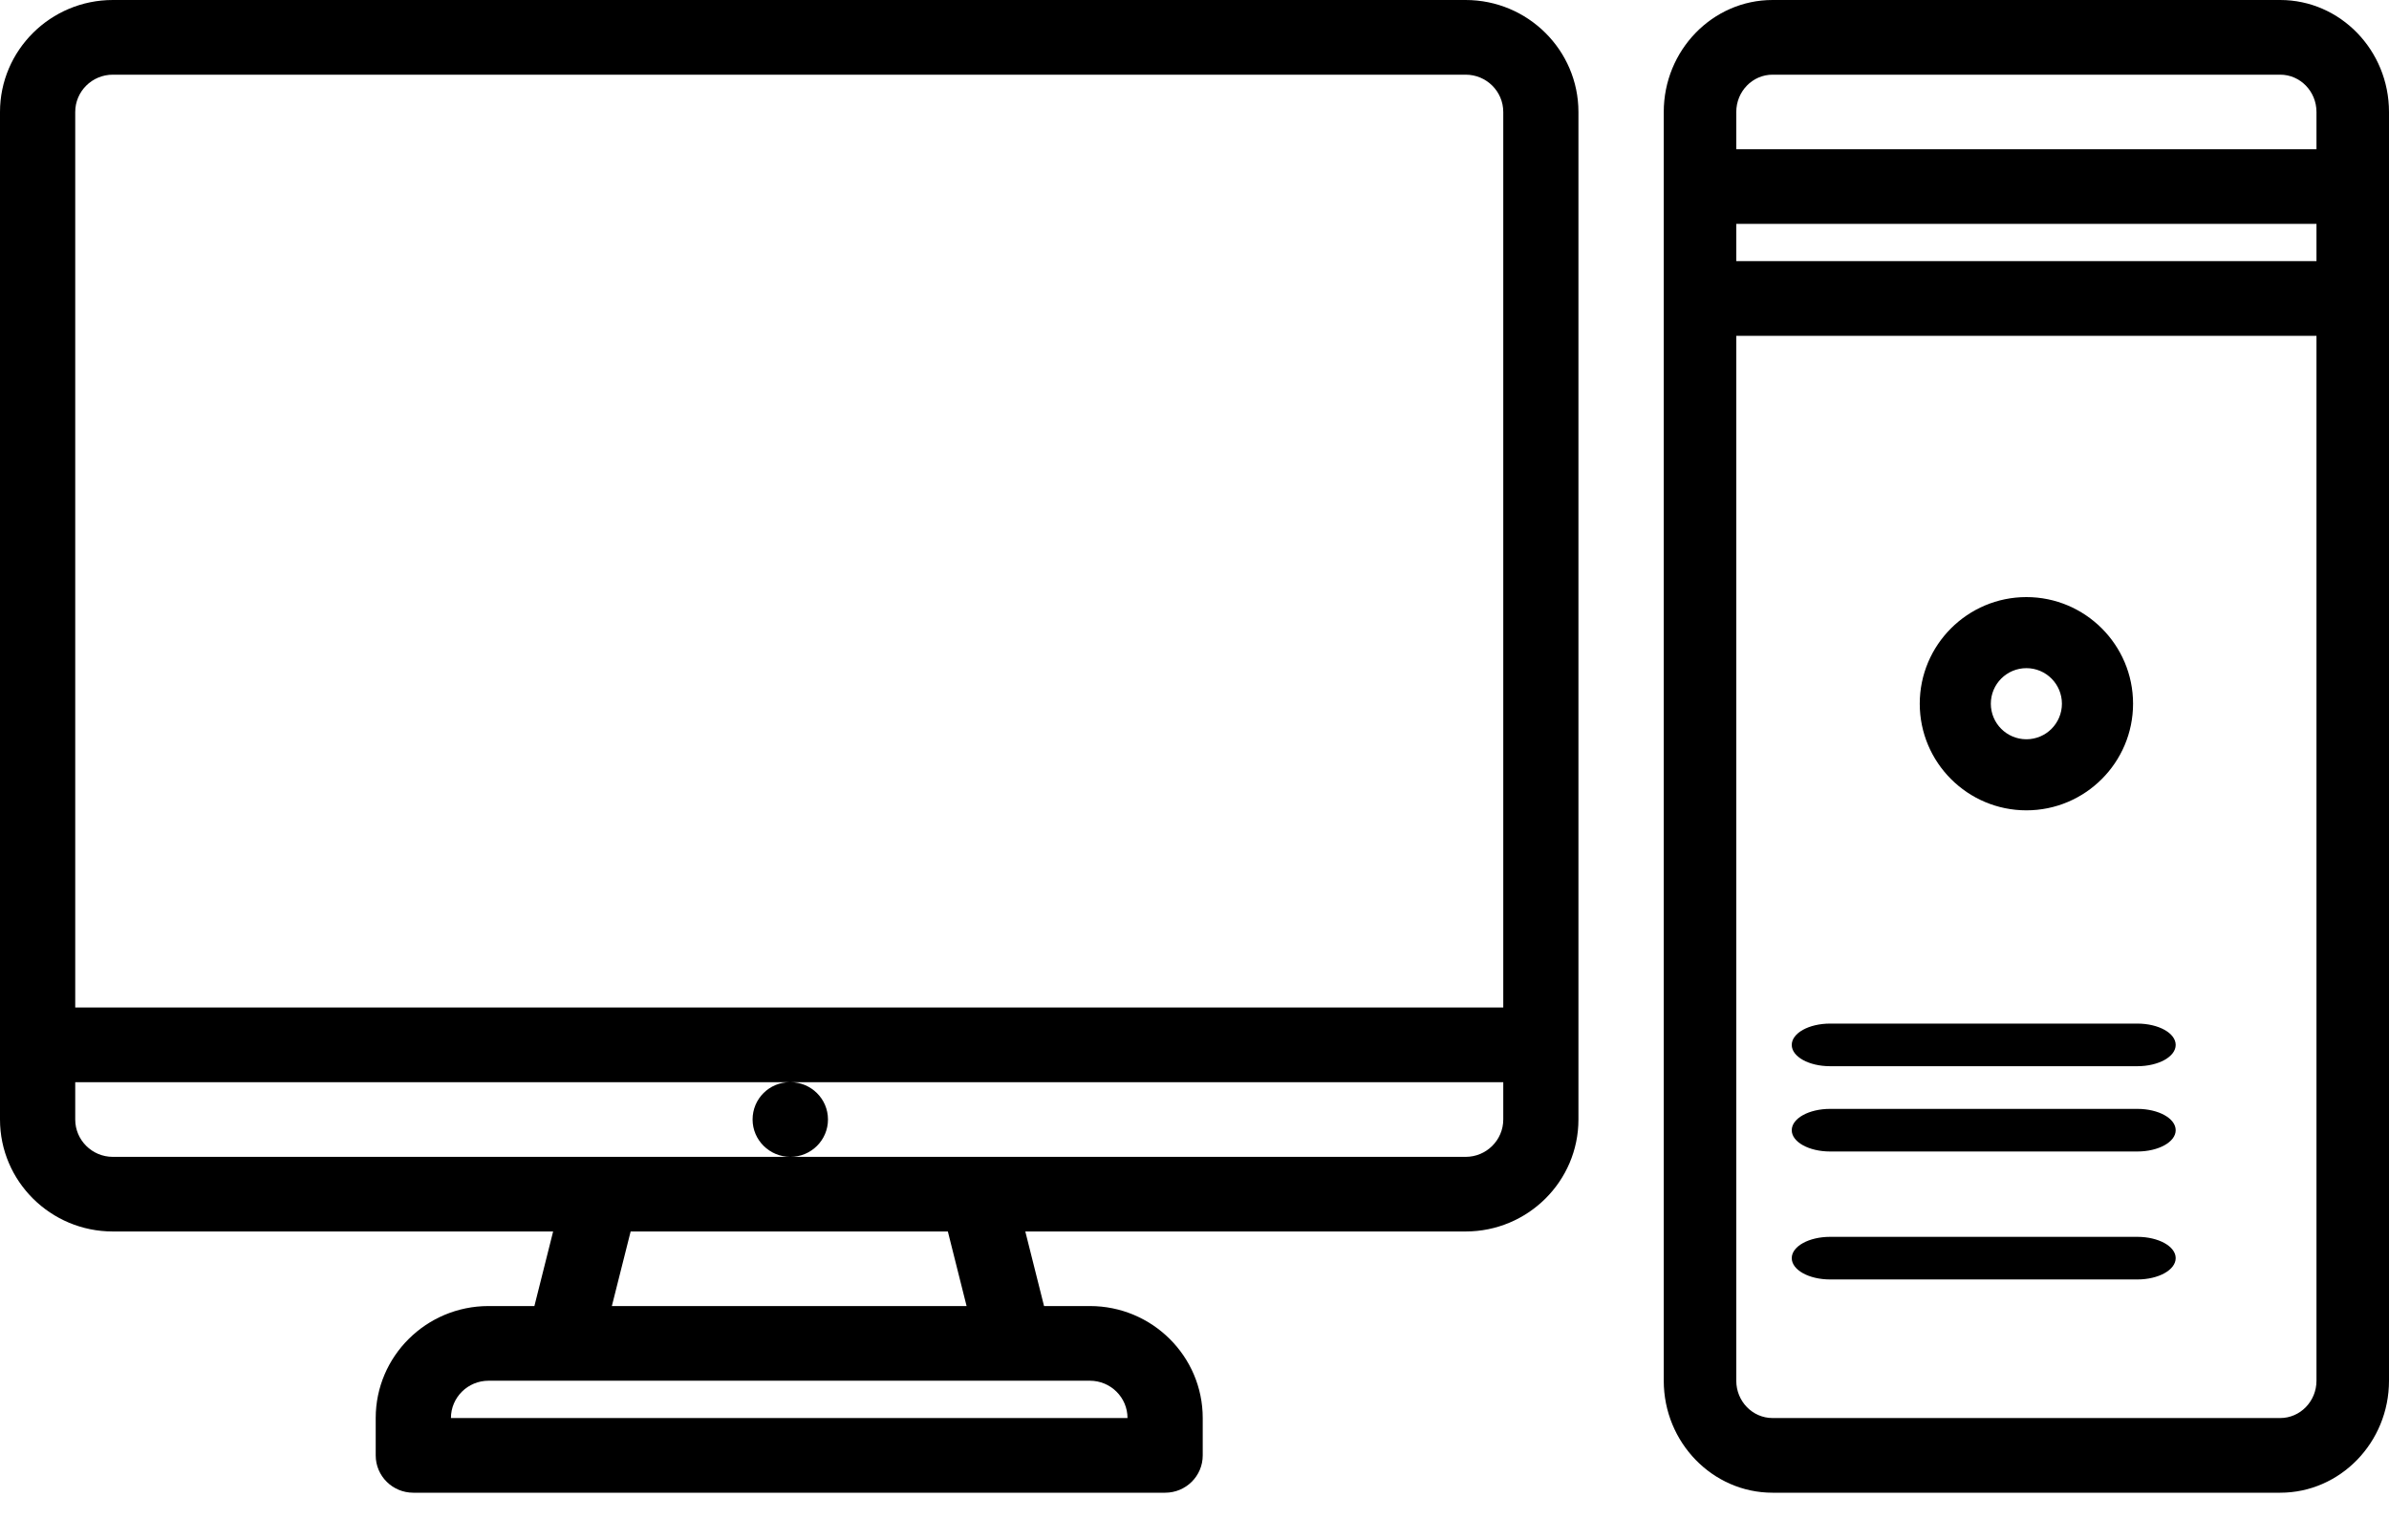
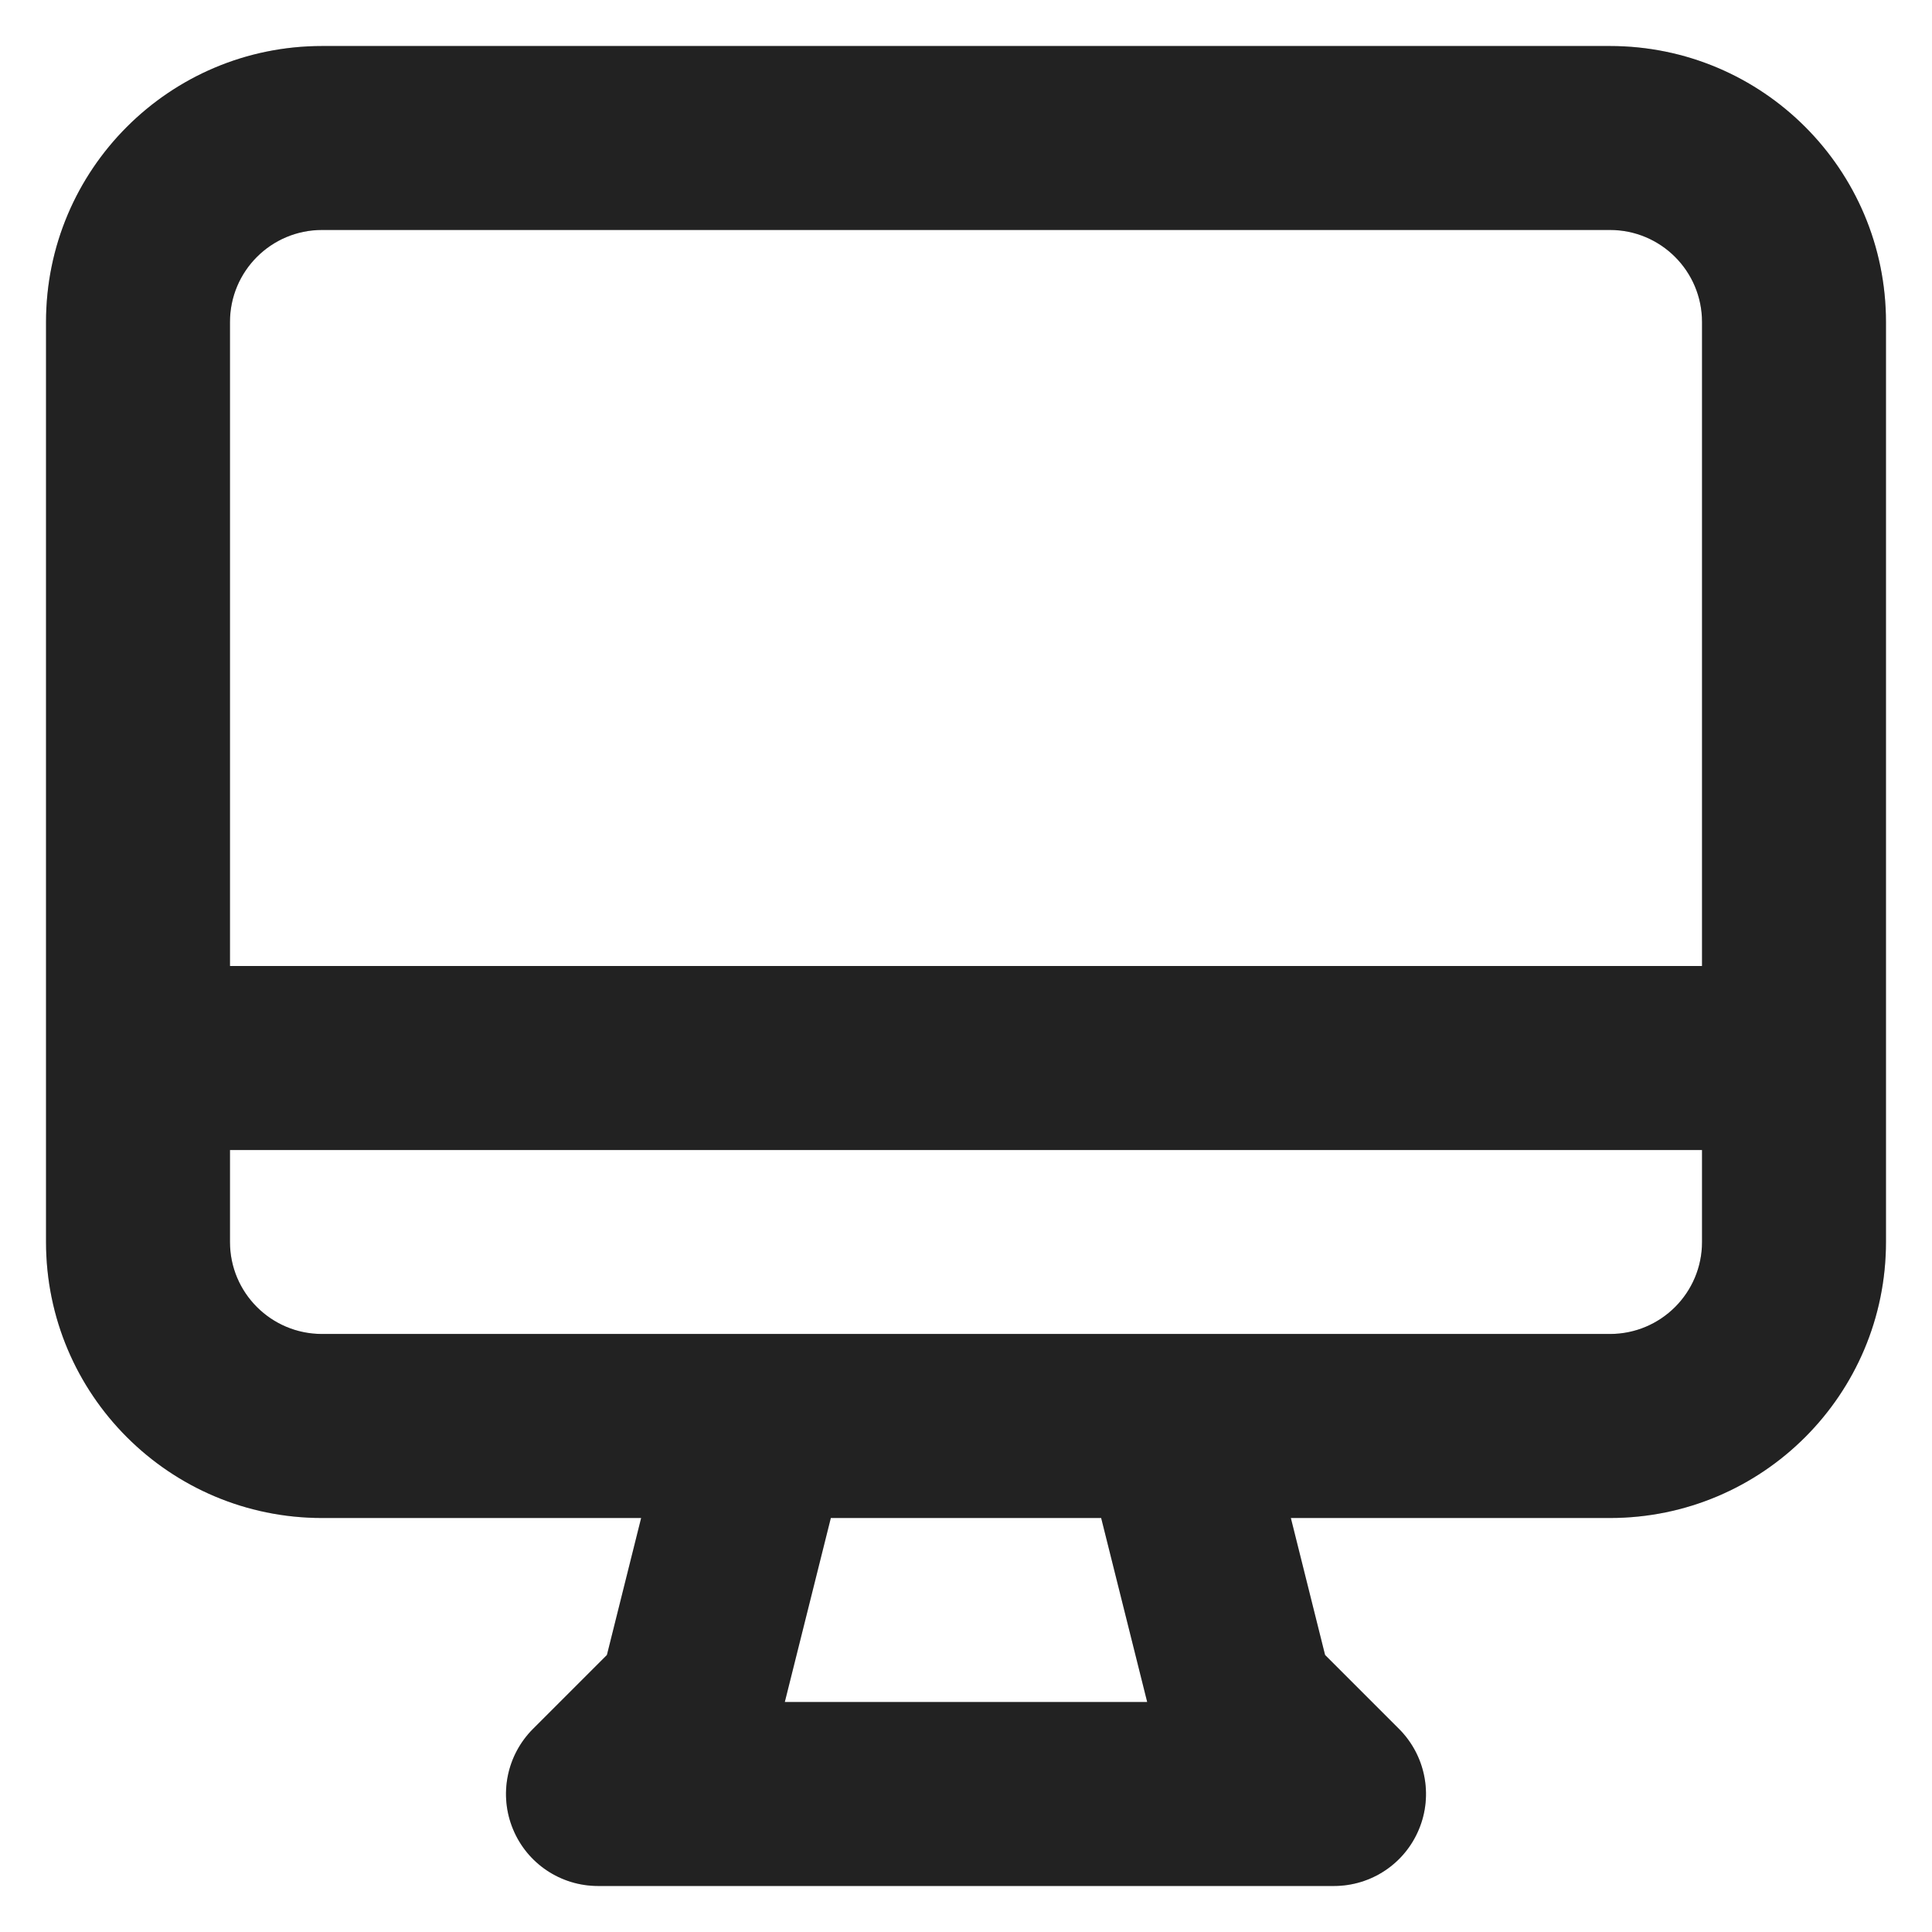
- <svg xmlns="http://www.w3.org/2000/svg" width="45px" height="29px" viewBox="0 0 45 29" version="1.1">
-   <g id="Symbols" stroke="none" stroke-width="1" fill="none" fill-rule="evenodd">
-     <g id="device/desktop" fill="#000000" fill-rule="nonzero">
-       <g id="computer" transform="translate(0, -0)">
-         <path d="M10.066,24.608 L9.202,24.608 C8.03,24.608 7.077,25.554 7.077,26.718 L7.077,27.422 C7.077,27.811 7.394,28.125 7.785,28.125 L21.947,28.125 C22.338,28.125 22.655,27.811 22.655,27.422 L22.655,26.718 C22.655,25.554 21.702,24.608 20.53,24.608 L19.666,24.608 L19.313,23.203 L27.607,23.203 C28.779,23.203 29.732,22.257 29.732,21.093 L29.732,2.11 C29.732,0.947 28.779,0 27.607,0 L2.125,0 C0.953,0 0,0.947 0,2.11 L0,21.093 C0,22.257 0.953,23.203 2.125,23.203 L10.419,23.203 L10.066,24.608 Z M9.202,26.015 L20.53,26.015 C20.921,26.015 21.238,26.33 21.238,26.718 L8.494,26.718 C8.494,26.33 8.811,26.015 9.202,26.015 Z M18.207,24.608 L11.525,24.608 L11.879,23.203 L17.854,23.203 L18.207,24.608 Z M2.125,1.407 L27.608,1.407 C27.999,1.407 28.316,1.722 28.316,2.11 L28.316,18.983 L1.417,18.983 L1.417,2.11 C1.417,1.722 1.734,1.407 2.125,1.407 Z M1.417,21.093 L1.417,20.39 L14.88,20.39 C14.489,20.39 14.176,20.704 14.176,21.093 C14.176,21.482 14.496,21.797 14.888,21.797 C15.279,21.797 15.596,21.482 15.596,21.093 C15.596,20.704 15.279,20.39 14.888,20.39 L28.316,20.39 L28.316,21.093 C28.316,21.481 27.999,21.797 27.608,21.797 L14.887,21.797 L2.125,21.797 C1.734,21.797 1.417,21.481 1.417,21.093 Z" id="Shape" />
-         <path d="M42.951,0 L33.388,0 C32.259,0 31.339,0.947 31.339,2.11 L31.339,26.015 C31.339,27.178 32.259,28.125 33.388,28.125 L42.951,28.125 C44.081,28.125 45,27.178 45,26.015 L45,2.11 C45,0.946 44.081,0 42.951,0 Z M32.705,4.218 L43.634,4.218 L43.634,4.92 L32.705,4.92 L32.705,4.218 Z M33.388,1.407 L42.951,1.407 C43.328,1.407 43.634,1.722 43.634,2.11 L43.634,2.811 L32.705,2.811 L32.705,2.11 C32.705,1.722 33.011,1.407 33.388,1.407 L33.388,1.407 Z M42.951,26.718 L33.388,26.718 C33.011,26.718 32.705,26.403 32.705,26.015 L32.705,6.327 L43.634,6.327 L43.634,26.015 C43.634,26.403 43.328,26.718 42.951,26.718 Z" id="Shape" />
-         <path d="M38.17,15.268 C39.277,15.268 40.179,14.367 40.179,13.259 C40.179,12.151 39.277,11.25 38.17,11.25 C37.062,11.25 36.161,12.151 36.161,13.259 C36.161,14.367 37.062,15.268 38.17,15.268 Z M38.17,12.589 C38.539,12.589 38.839,12.889 38.839,13.259 C38.839,13.629 38.539,13.929 38.17,13.929 C37.8,13.929 37.5,13.629 37.5,13.259 C37.5,12.889 37.8,12.589 38.17,12.589 Z" id="Shape" />
-         <path d="M40.259,19.286 L34.473,19.286 C34.073,19.286 33.75,19.465 33.75,19.688 C33.75,19.91 34.073,20.089 34.473,20.089 L40.259,20.089 C40.659,20.089 40.982,19.91 40.982,19.688 C40.982,19.465 40.659,19.286 40.259,19.286 Z" id="Path" />
-         <path d="M40.259,20.893 L34.473,20.893 C34.073,20.893 33.75,21.072 33.75,21.295 C33.75,21.517 34.073,21.696 34.473,21.696 L40.259,21.696 C40.659,21.696 40.982,21.517 40.982,21.295 C40.982,21.072 40.659,20.893 40.259,20.893 Z" id="Path" />
-         <path d="M40.259,23.304 L34.473,23.304 C34.073,23.304 33.75,23.483 33.75,23.705 C33.75,23.928 34.073,24.107 34.473,24.107 L40.259,24.107 C40.659,24.107 40.982,23.928 40.982,23.705 C40.982,23.483 40.659,23.304 40.259,23.304 Z" id="Path" />
-       </g>
-     </g>
-   </g>
+ <svg xmlns="http://www.w3.org/2000/svg" width="28" height="28" viewBox="0 0 28 28" fill="none">
+   <path fill-rule="evenodd" clip-rule="evenodd" d="M0.667 4.667C0.667 2.458 2.458 0.667 4.667 0.667H23.333C25.543 0.667 27.333 2.458 27.333 4.667V18C27.333 20.209 25.543 22 23.333 22H18.708L19.204 23.985L20.276 25.057C20.657 25.439 20.772 26.012 20.565 26.51C20.359 27.009 19.873 27.333 19.333 27.333H8.667C8.127 27.333 7.641 27.009 7.435 26.51C7.228 26.012 7.343 25.439 7.724 25.057L8.796 23.985L9.292 22H4.667C2.458 22 0.667 20.209 0.667 18V4.667ZM3.333 16.667V18C3.333 18.736 3.93 19.333 4.667 19.333H10.97C10.989 19.333 11.009 19.333 11.028 19.333H16.972C16.991 19.333 17.011 19.333 17.03 19.333H23.333C24.07 19.333 24.667 18.736 24.667 18V16.667H3.333ZM24.667 14H3.333V4.667C3.333 3.93 3.93 3.333 4.667 3.333H23.333C24.07 3.333 24.667 3.93 24.667 4.667V14ZM15.959 22H12.041L11.374 24.667H16.626L15.959 22Z" fill="#2A2A2A" />
+   <path fill-rule="evenodd" clip-rule="evenodd" d="M0.667 4.667C0.667 2.458 2.458 0.667 4.667 0.667H23.333C25.543 0.667 27.333 2.458 27.333 4.667V18C27.333 20.209 25.543 22 23.333 22H18.708L19.204 23.985L20.276 25.057C20.657 25.439 20.772 26.012 20.565 26.51C20.359 27.009 19.873 27.333 19.333 27.333H8.667C8.127 27.333 7.641 27.009 7.435 26.51C7.228 26.012 7.343 25.439 7.724 25.057L8.796 23.985L9.292 22H4.667C2.458 22 0.667 20.209 0.667 18V4.667ZM3.333 16.667V18C3.333 18.736 3.93 19.333 4.667 19.333H10.97C10.989 19.333 11.009 19.333 11.028 19.333H16.972C16.991 19.333 17.011 19.333 17.03 19.333H23.333C24.07 19.333 24.667 18.736 24.667 18V16.667H3.333ZM24.667 14H3.333V4.667C3.333 3.93 3.93 3.333 4.667 3.333H23.333C24.07 3.333 24.667 3.93 24.667 4.667V14ZM15.959 22H12.041L11.374 24.667H16.626L15.959 22Z" fill="black" fill-opacity="0.2" />
</svg>
